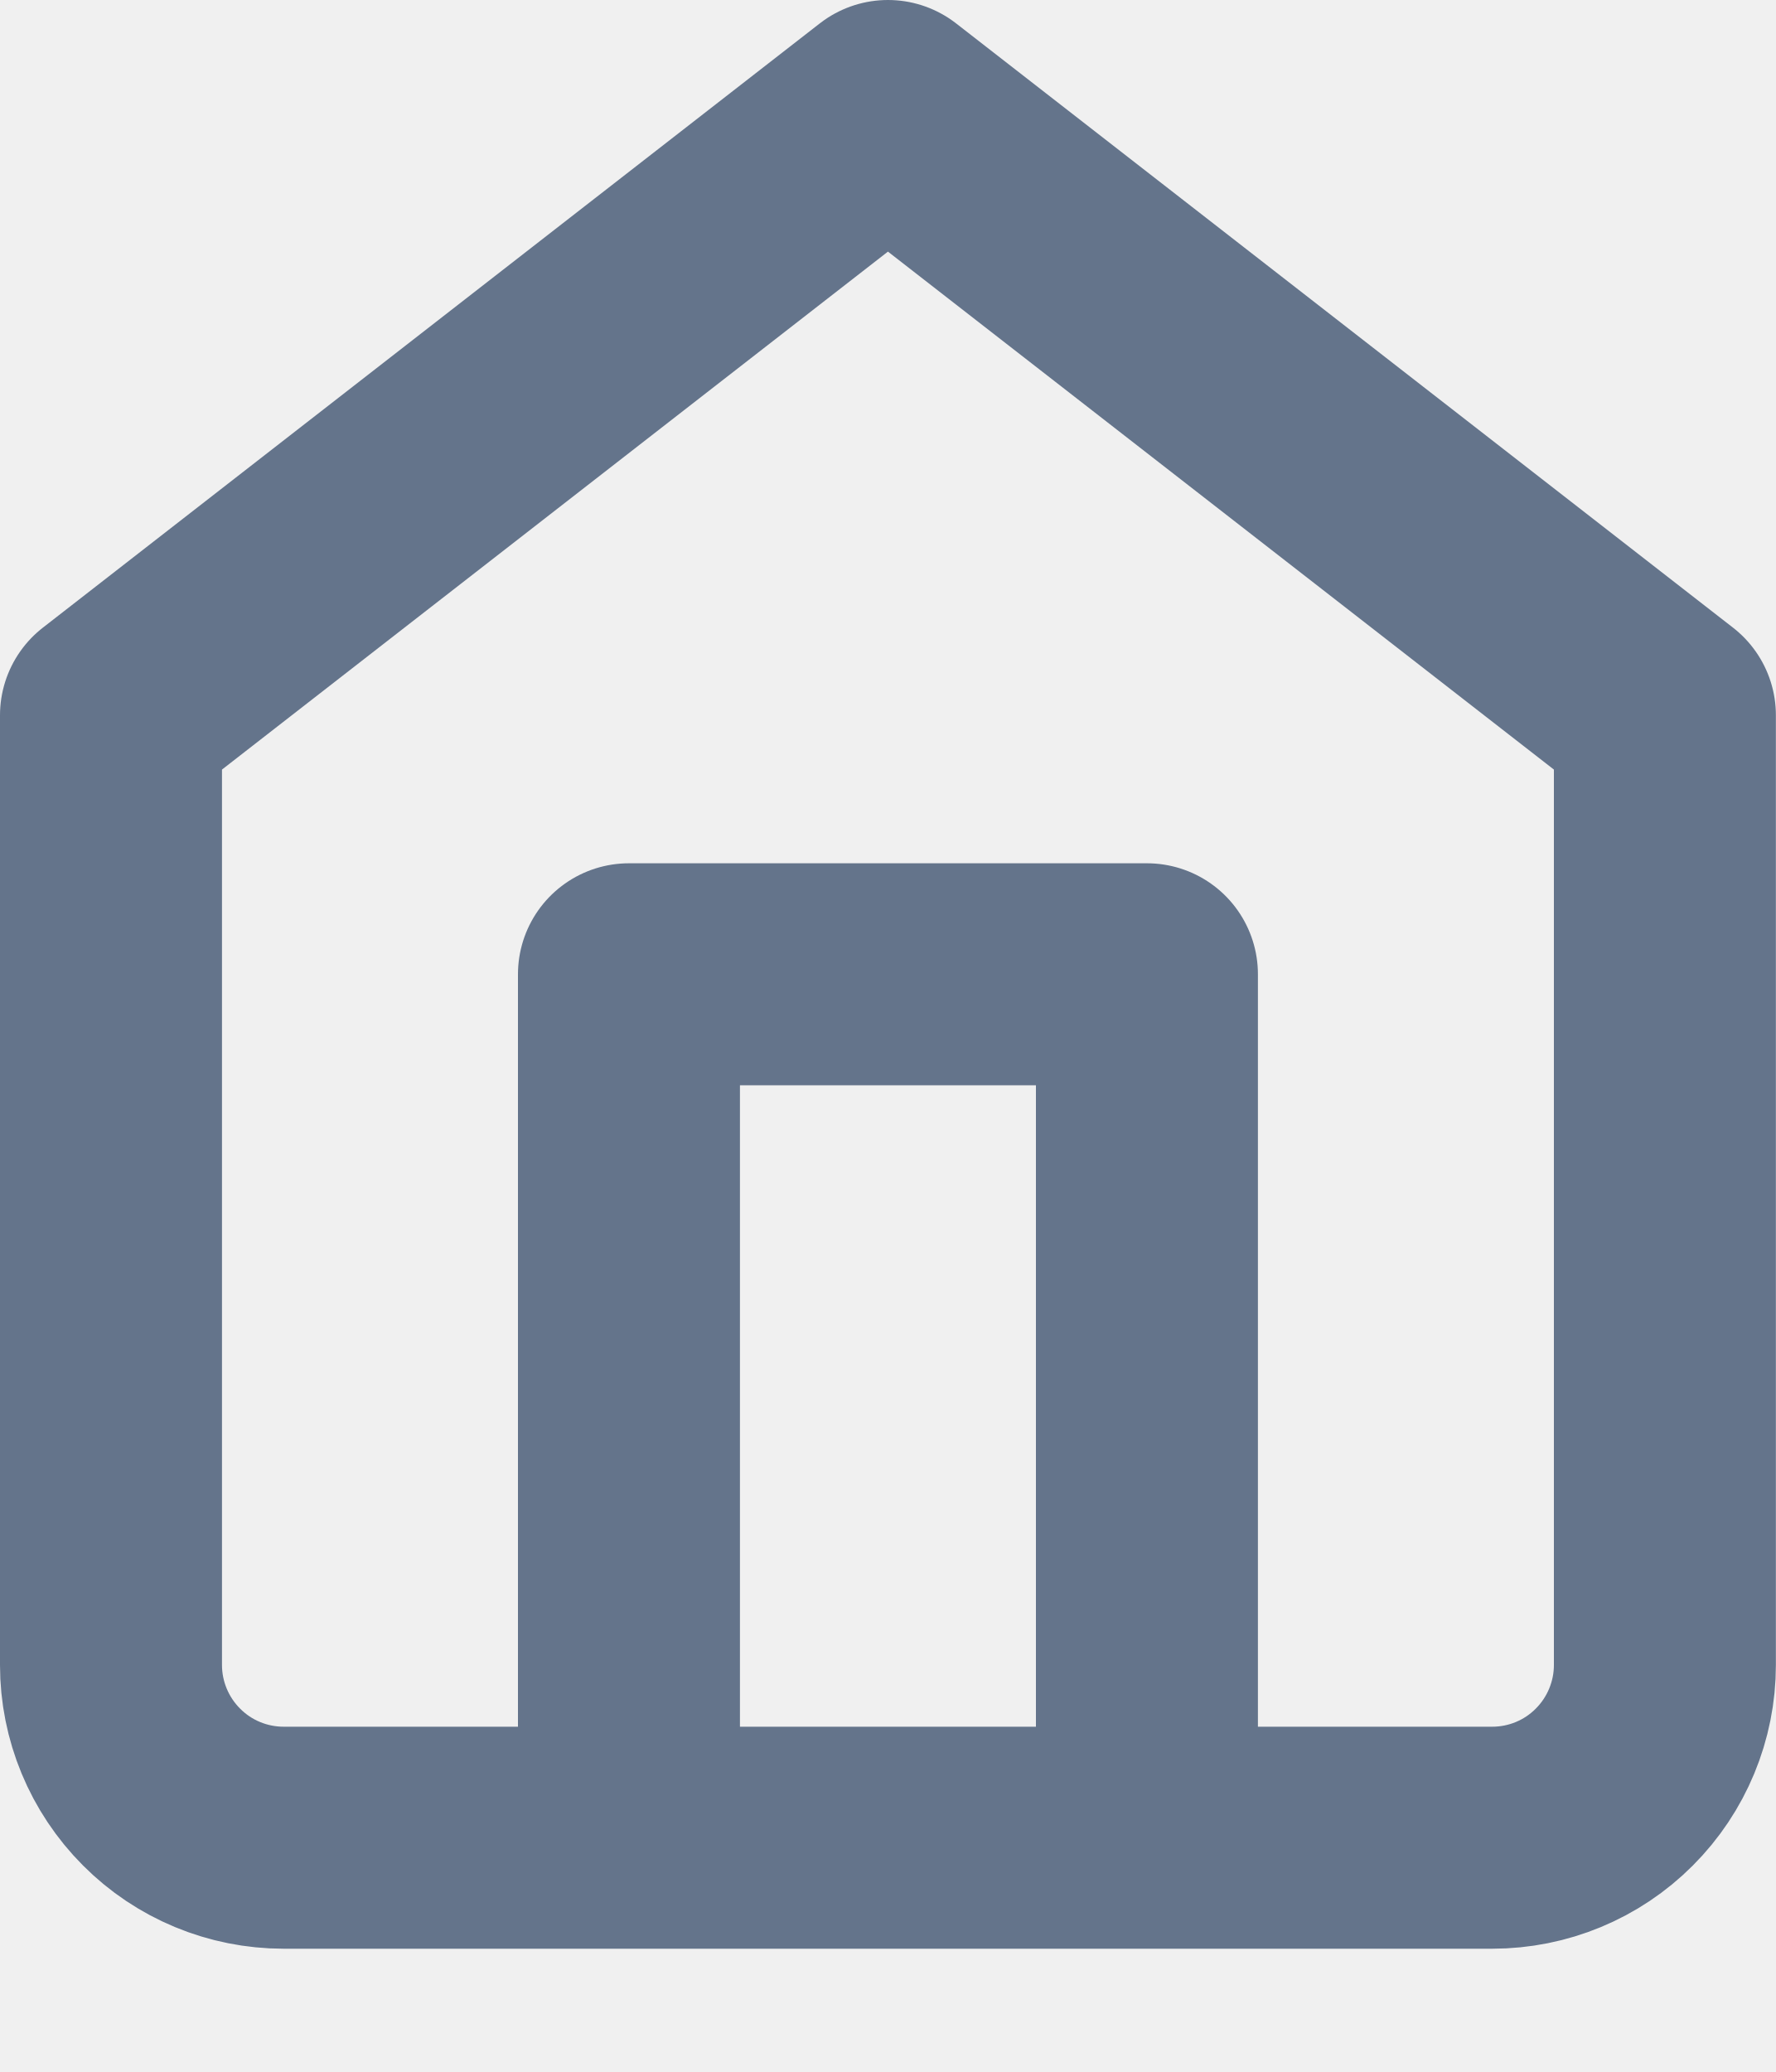
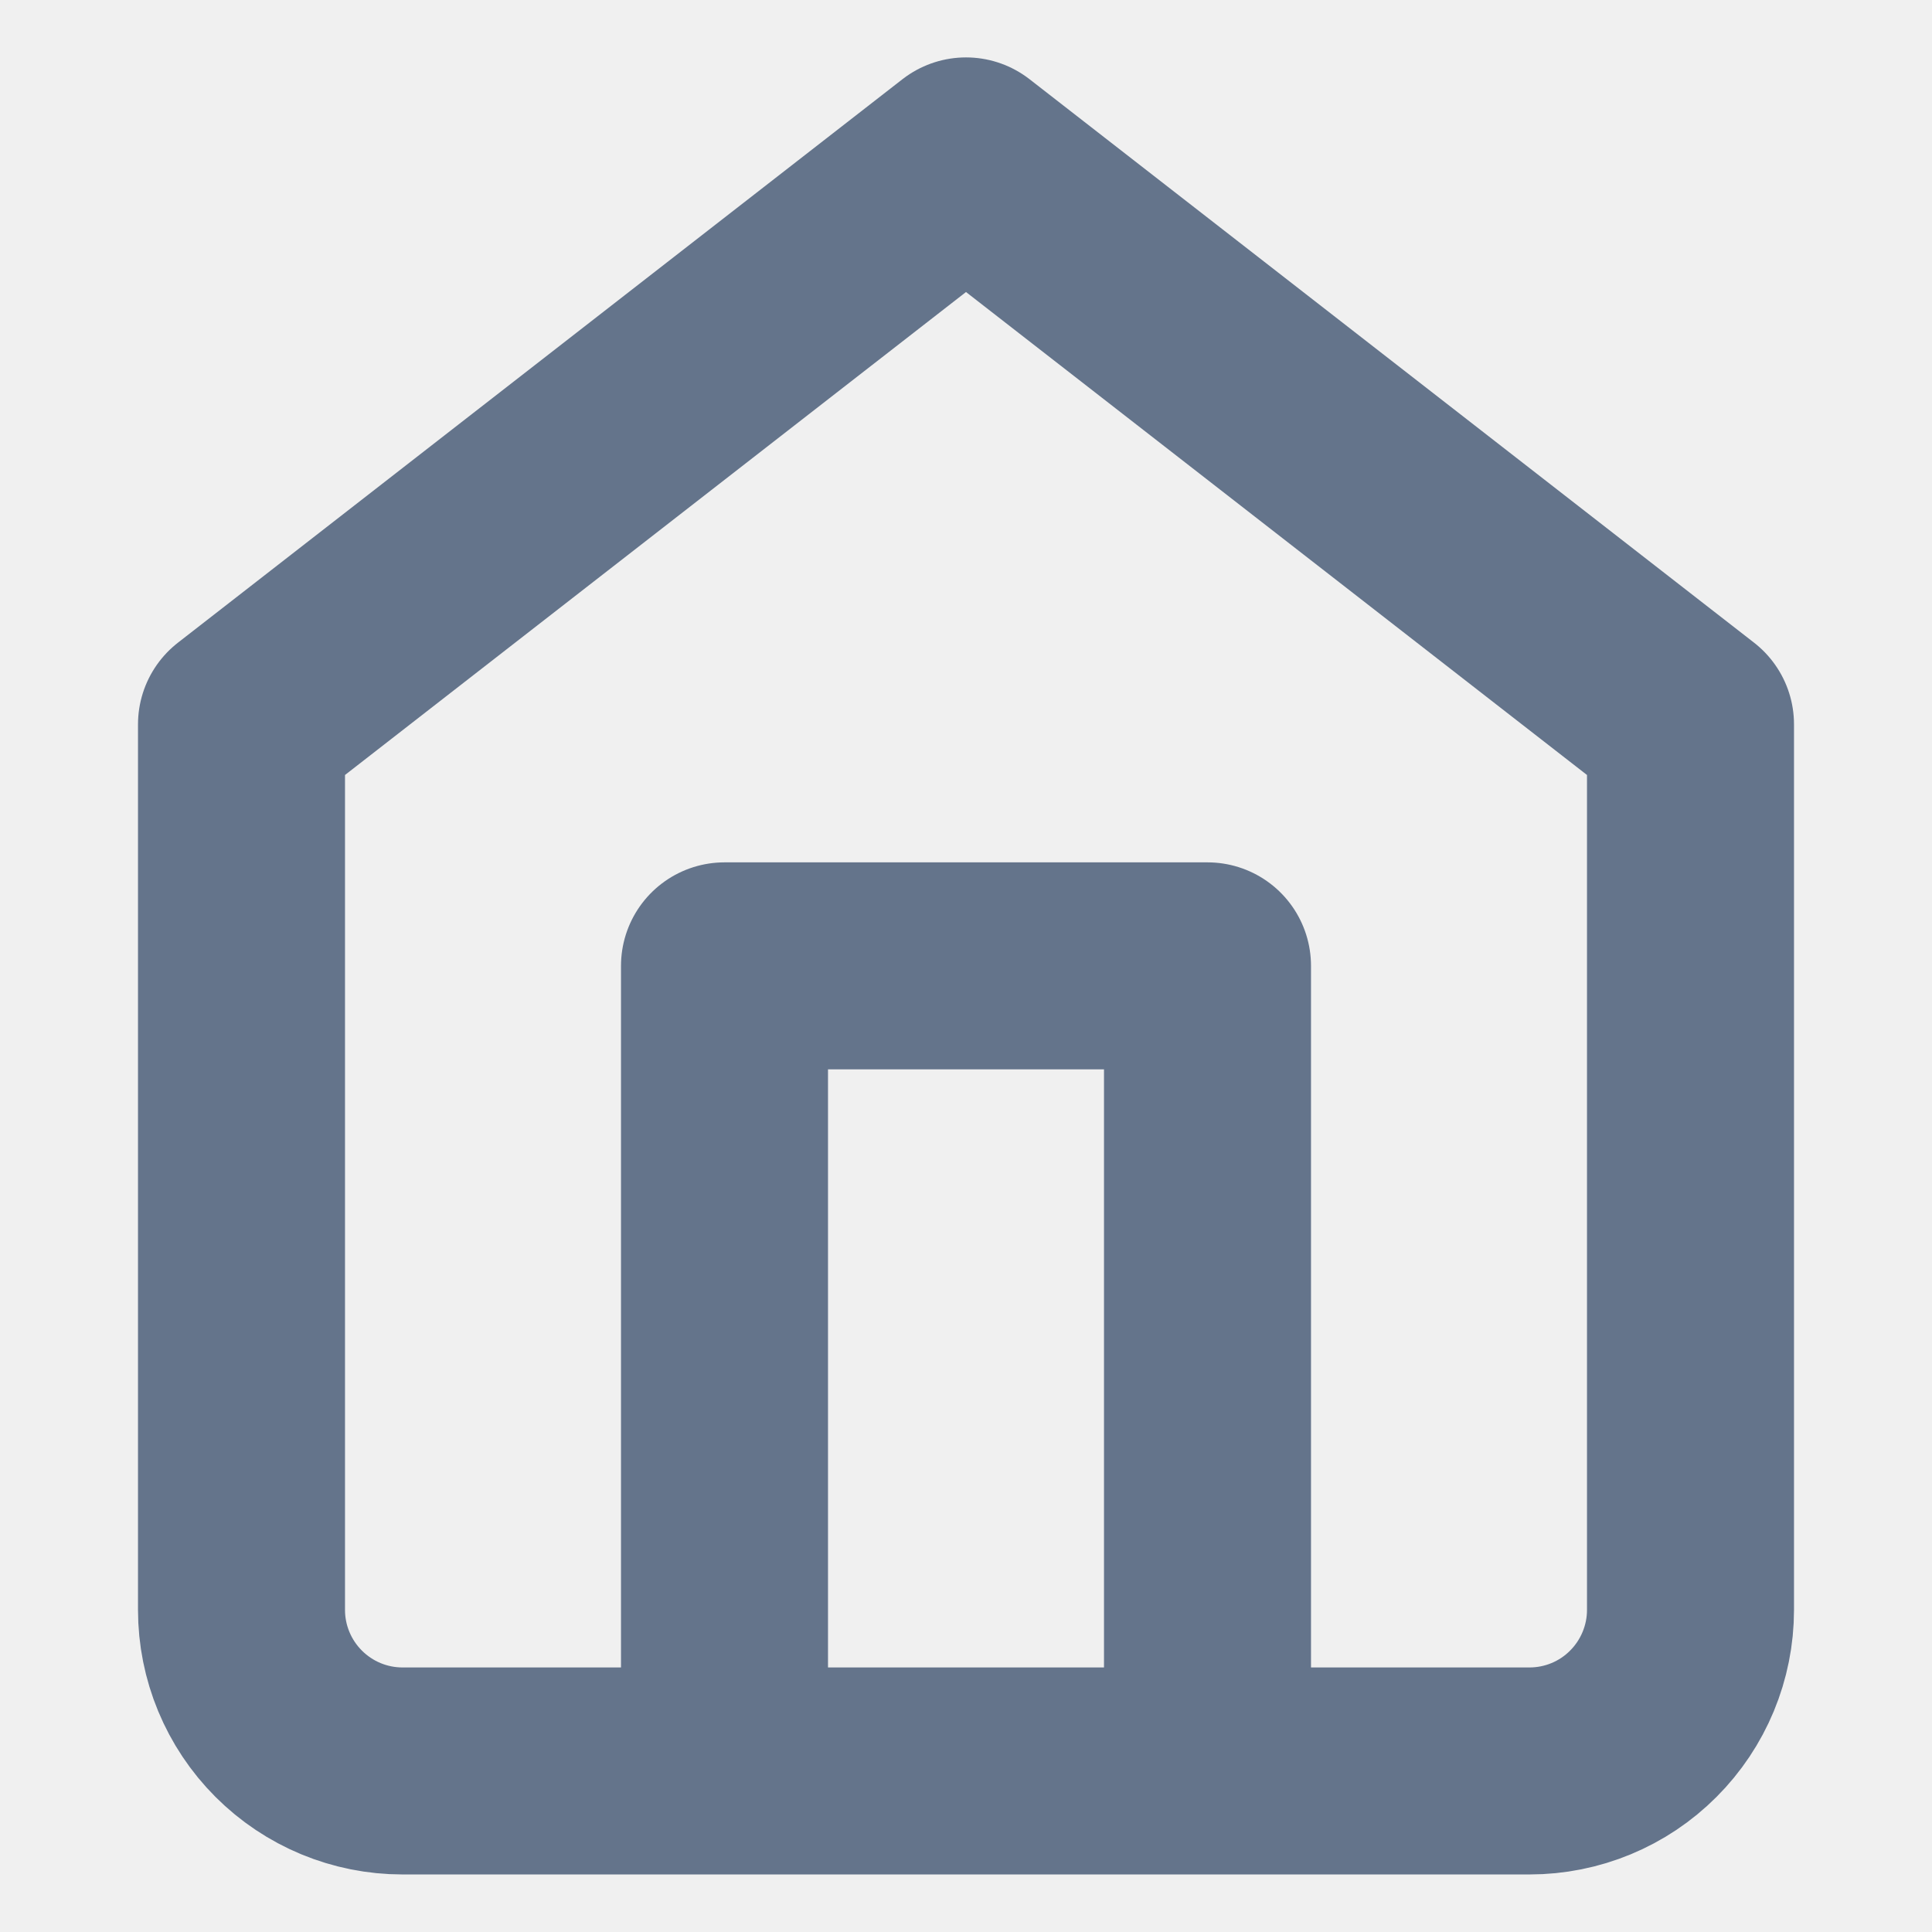
- <svg xmlns="http://www.w3.org/2000/svg" width="12" height="14" viewBox="0 0 12 14" fill="none">
-   <path d="M4.25 12.417V6.583H7.75V12.417M0.75 4.833L6 0.75L11.25 4.833V11.25C11.25 11.559 11.127 11.856 10.908 12.075C10.69 12.294 10.393 12.417 10.083 12.417H1.917C1.607 12.417 1.31 12.294 1.092 12.075C0.873 11.856 0.75 11.559 0.75 11.25V4.833Z" stroke="#64748B" stroke-width="1.5" stroke-linecap="round" stroke-linejoin="round" />
+ <svg xmlns="http://www.w3.org/2000/svg" width="14" height="14" viewBox="0 0 14 14" fill="none">
+   <g clip-path="url(#clip0_11060_30185)">
+     <path d="M5.25 12.833V6.999H8.75V12.833M1.75 5.249L7 1.166L12.25 5.249V11.666C12.25 11.975 12.127 12.272 11.908 12.491C11.69 12.71 11.393 12.833 11.083 12.833H2.917C2.607 12.833 2.311 12.71 2.092 12.491C1.873 12.272 1.75 11.975 1.75 11.666V5.249Z" stroke="#64748B" stroke-width="1.5" stroke-linecap="round" stroke-linejoin="round" />
+   </g>
+   <defs>
+     <clipPath id="clip0_11060_30185">
+       <rect width="14" height="14" fill="white" />
+     </clipPath>
+   </defs>
</svg>
